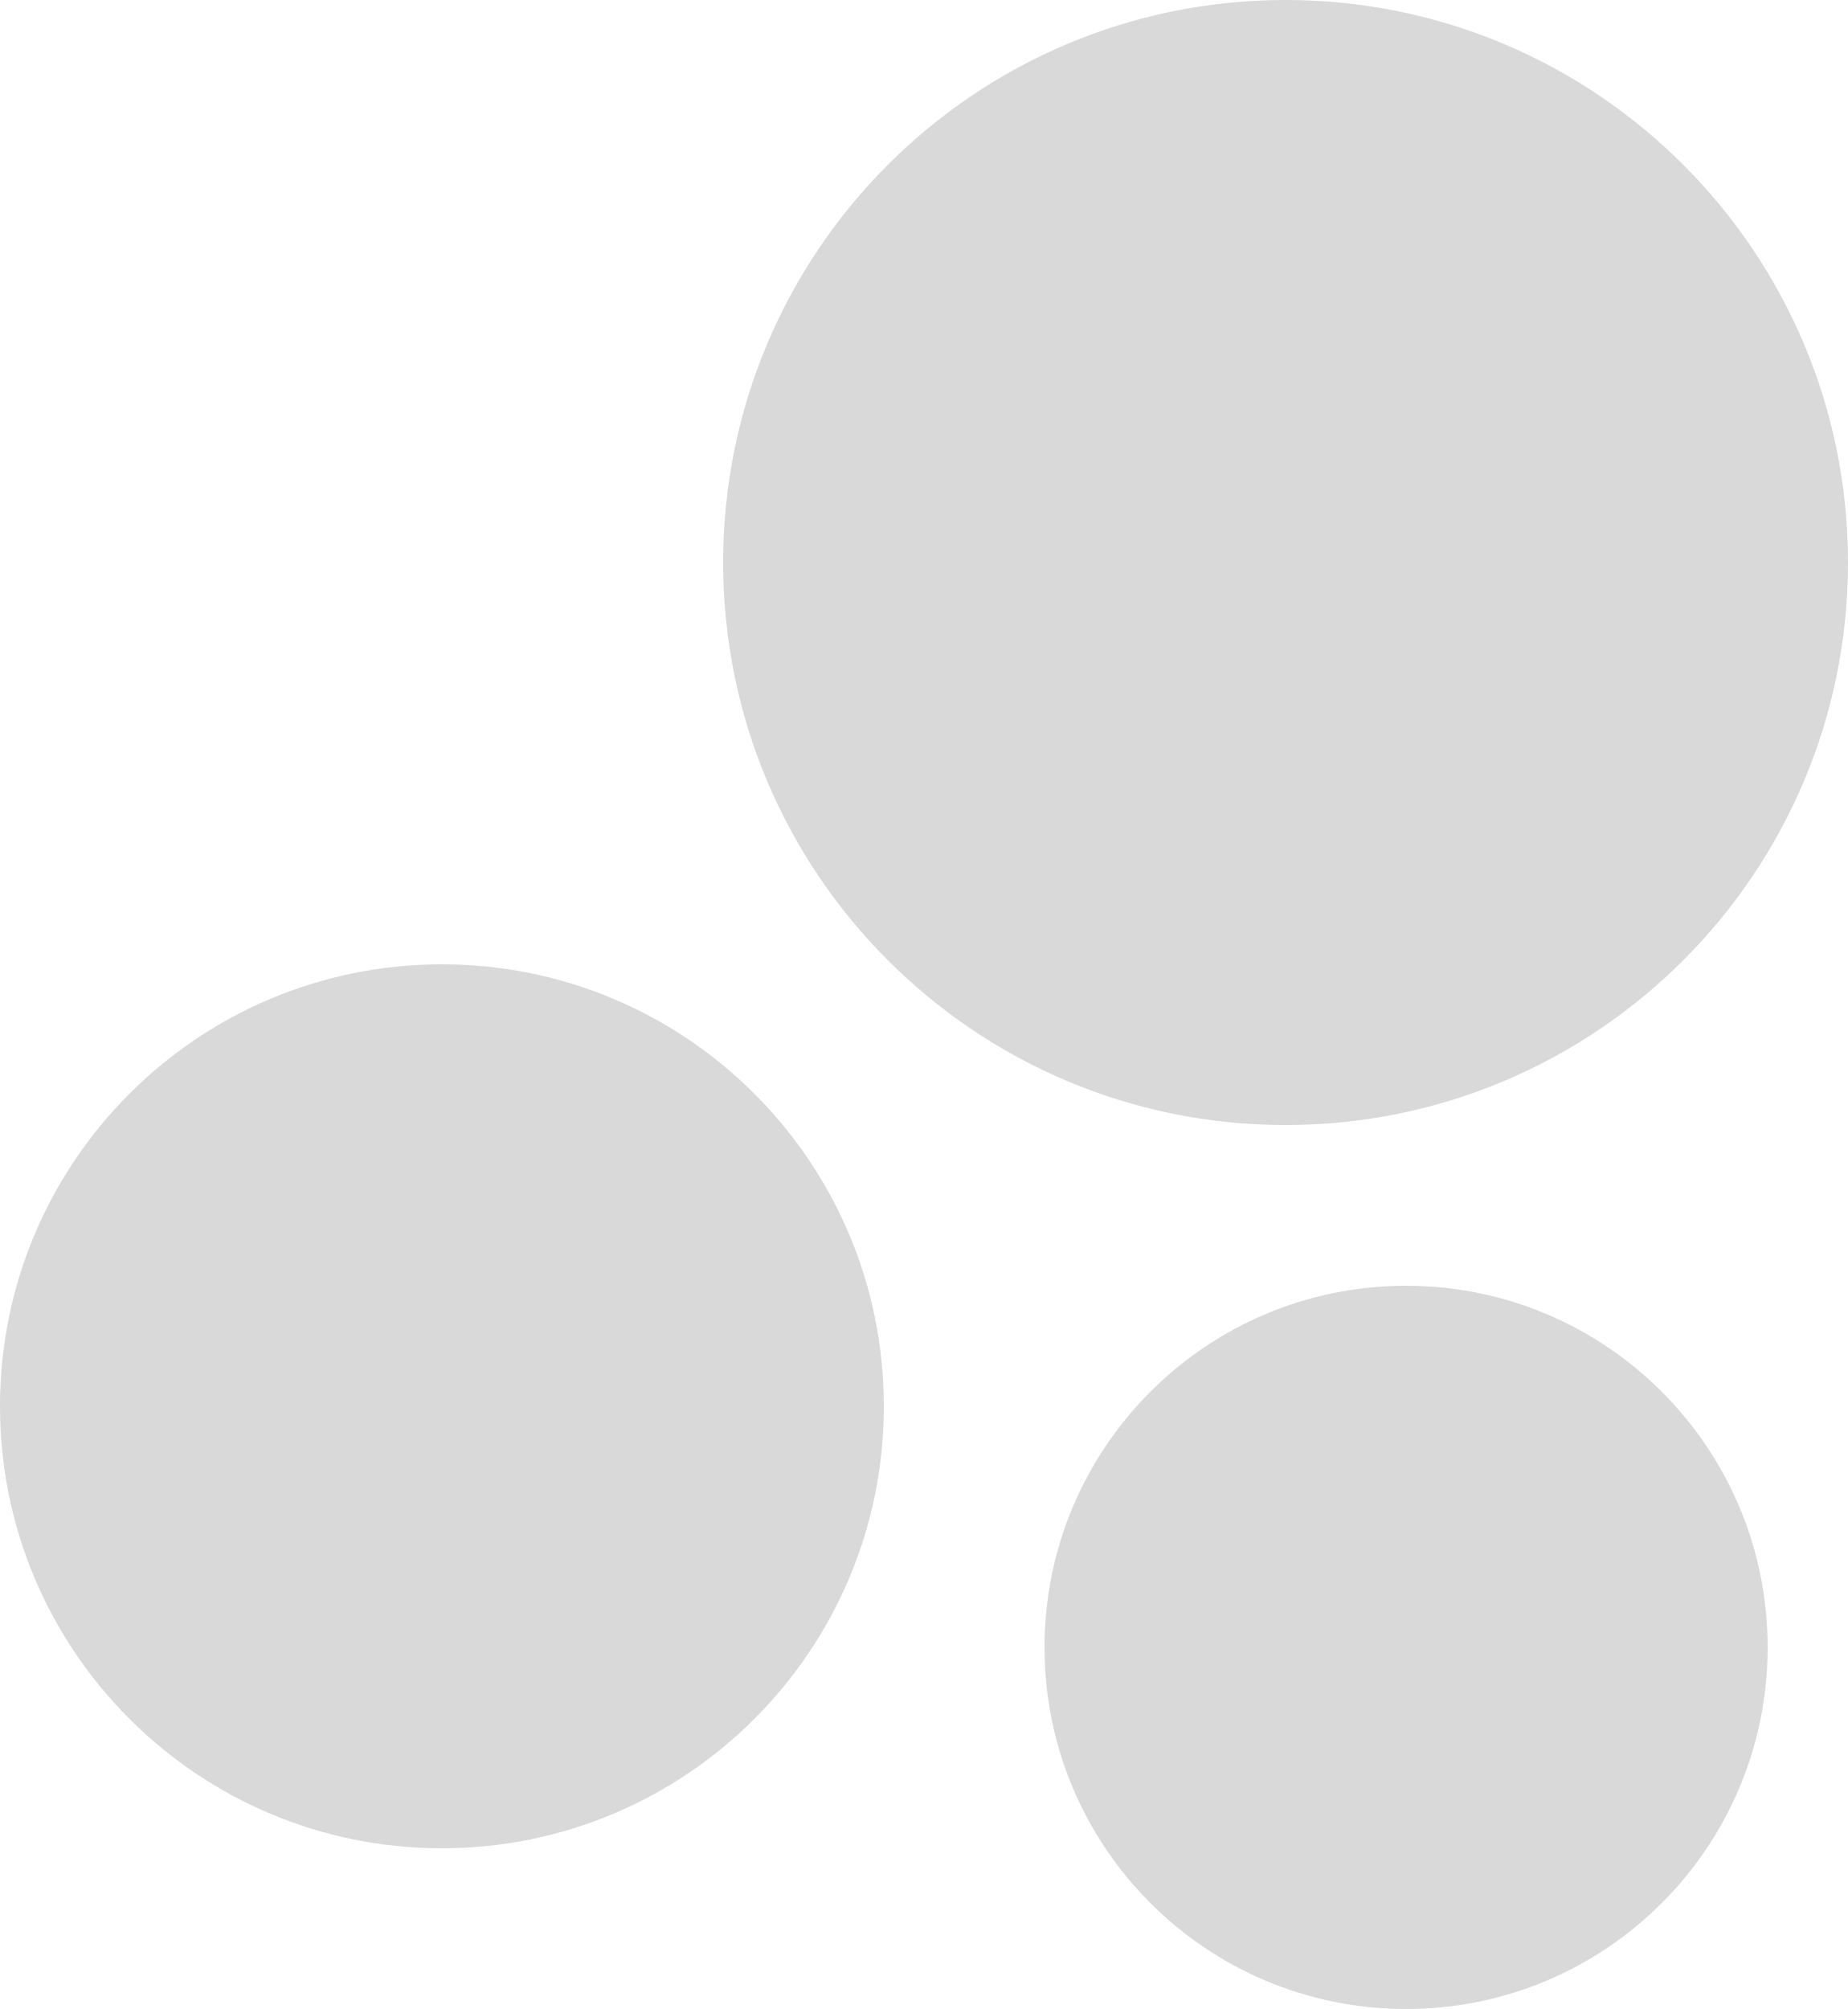
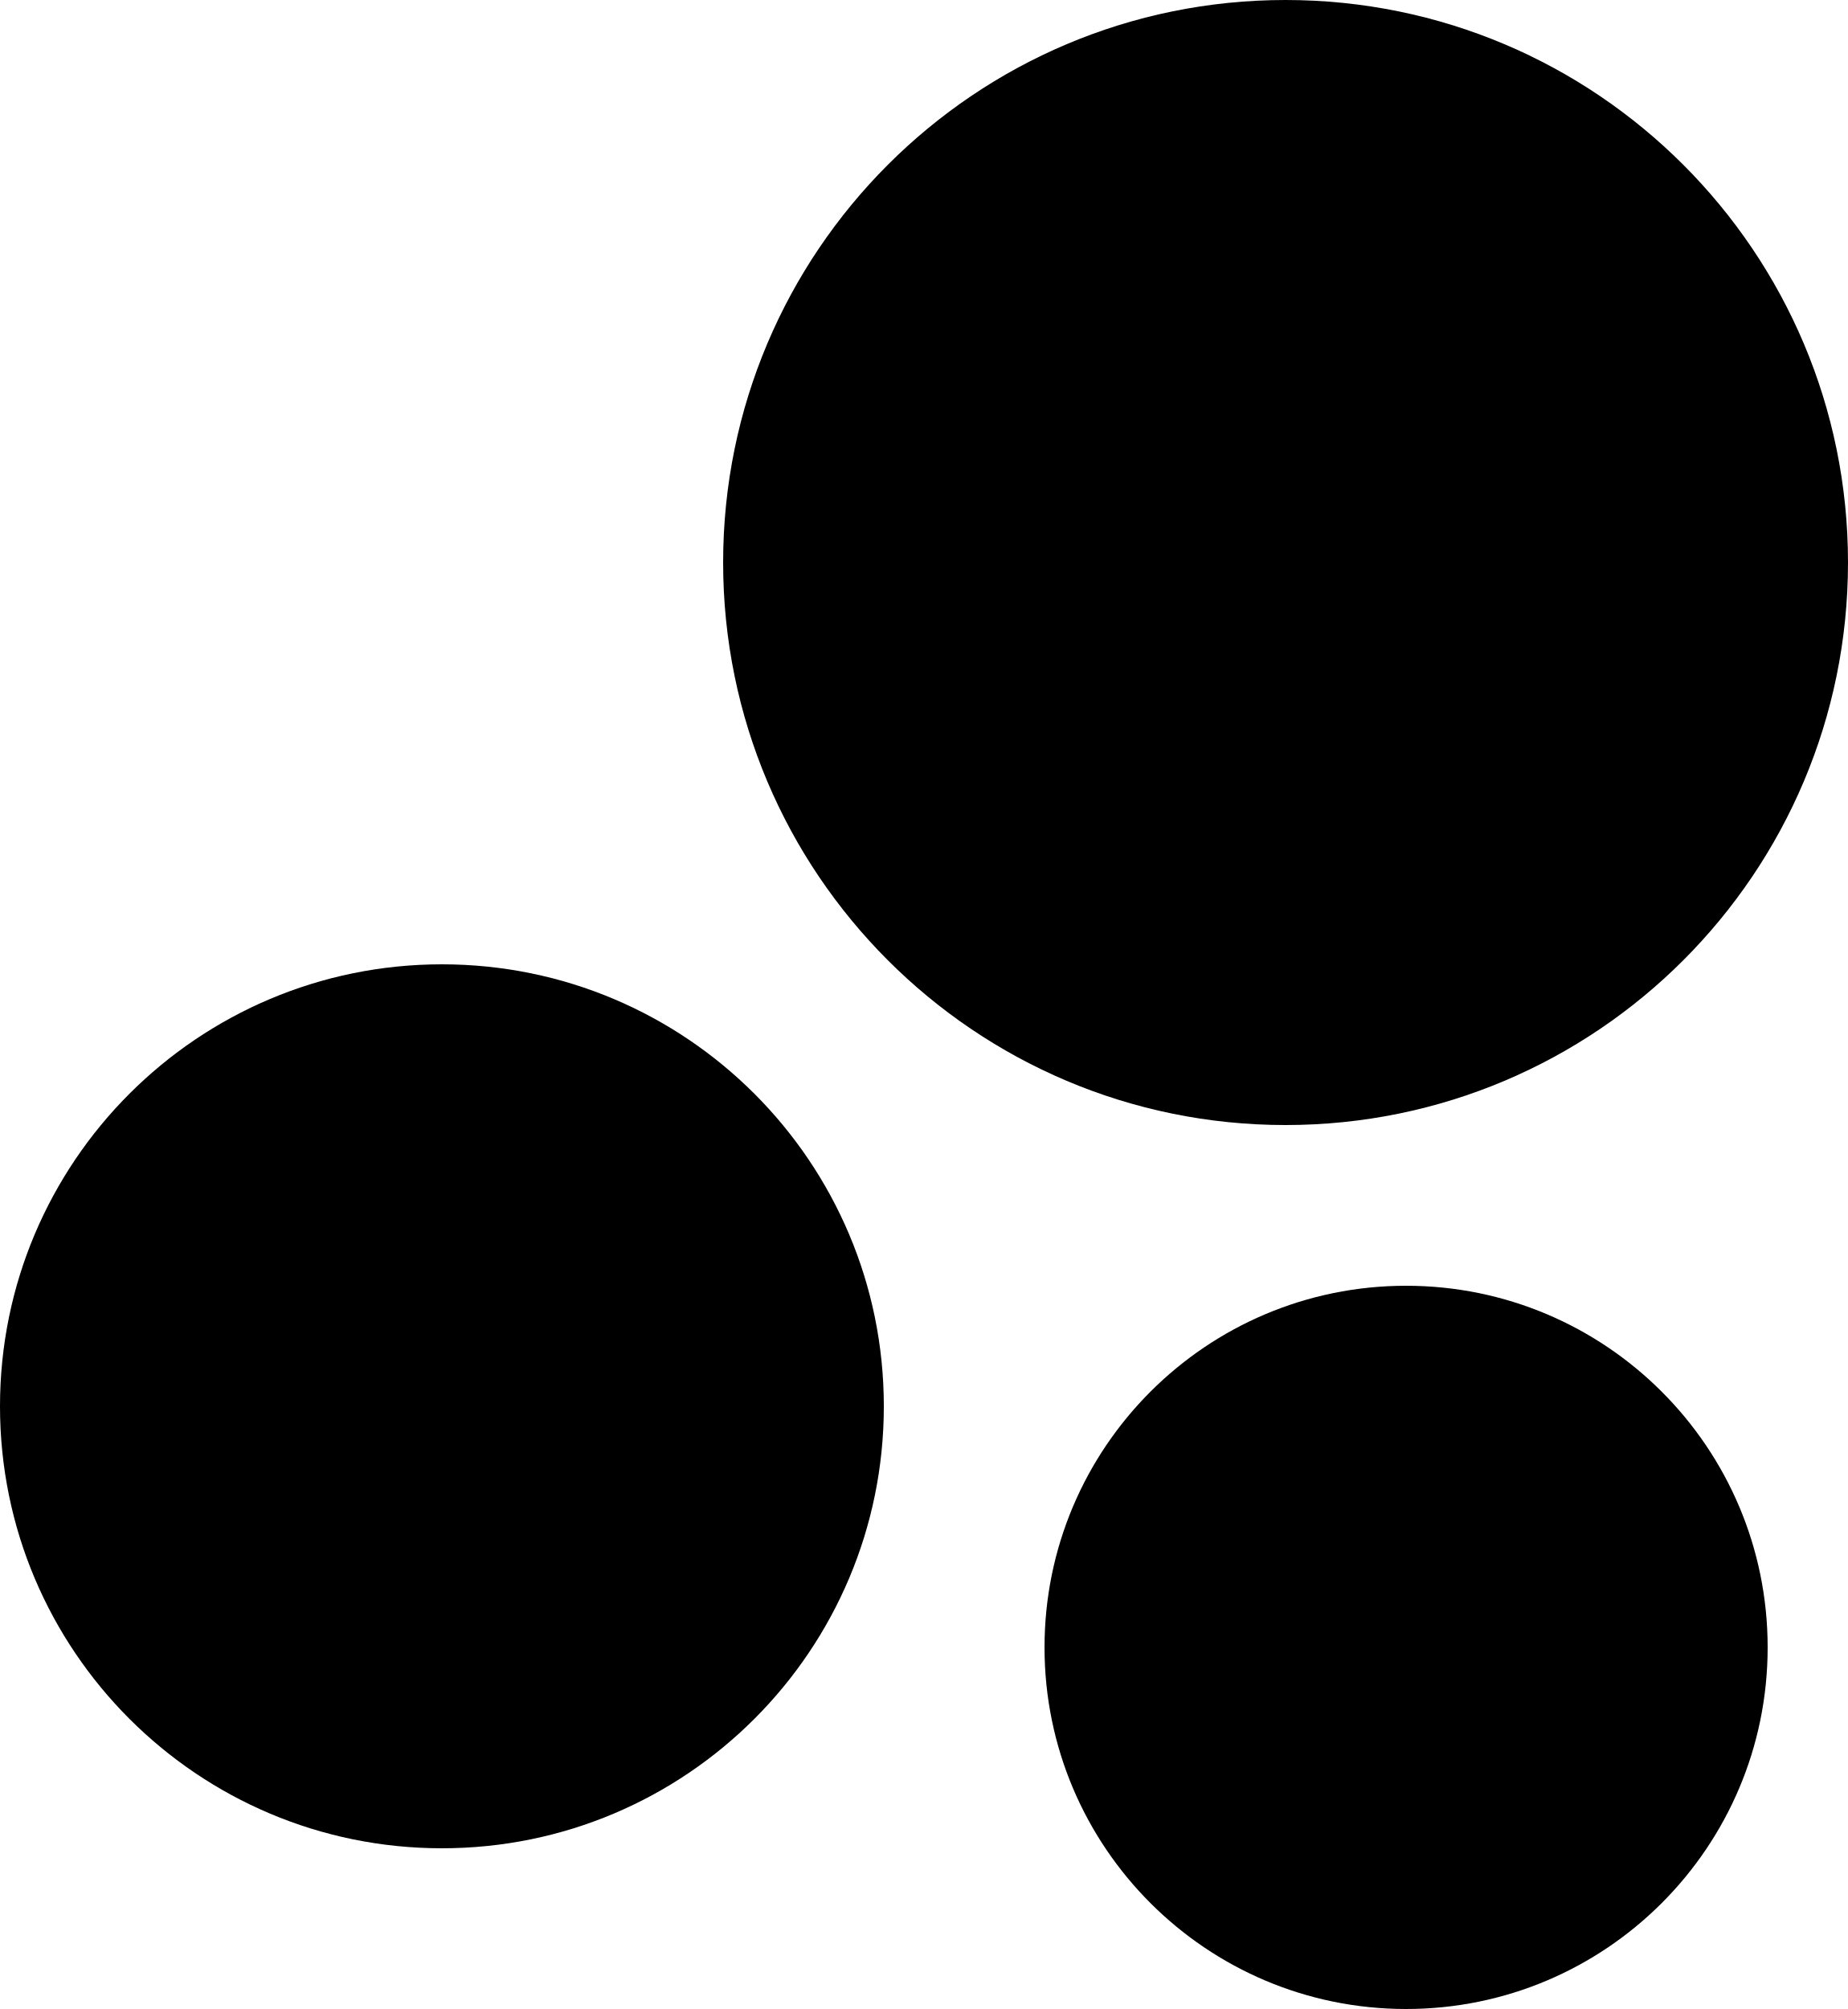
- <svg xmlns="http://www.w3.org/2000/svg" width="23" height="25" viewBox="0 0 23 25" fill="none">
-   <path d="M23 7C23 10.866 19.866 14 16 14C12.134 14 9 10.866 9 7C9 3.134 12.134 0 16 0C19.866 0 23 3.134 23 7Z" fill="#D9D9D9" />
-   <path d="M11 17.5C11 20.538 8.538 23 5.5 23C2.462 23 0 20.538 0 17.5C0 14.462 2.462 12 5.5 12C8.538 12 11 14.462 11 17.5Z" fill="#D9D9D9" />
-   <path d="M22 20.5C22 22.985 19.985 25 17.5 25C15.015 25 13 22.985 13 20.5C13 18.015 15.015 16 17.5 16C19.985 16 22 18.015 22 20.5Z" fill="#D9D9D9" />
+ <svg xmlns="http://www.w3.org/2000/svg" width="23" height="25" viewBox="0 0 23 25" fill="currentColor">
+   <path d="M23 7C23 10.866 19.866 14 16 14C12.134 14 9 10.866 9 7C9 3.134 12.134 0 16 0C19.866 0 23 3.134 23 7Z" />
+   <path d="M11 17.5C11 20.538 8.538 23 5.5 23C2.462 23 0 20.538 0 17.5C0 14.462 2.462 12 5.5 12C8.538 12 11 14.462 11 17.5Z" />
+   <path d="M22 20.5C22 22.985 19.985 25 17.5 25C15.015 25 13 22.985 13 20.5C13 18.015 15.015 16 17.5 16C19.985 16 22 18.015 22 20.5Z" />
</svg>
